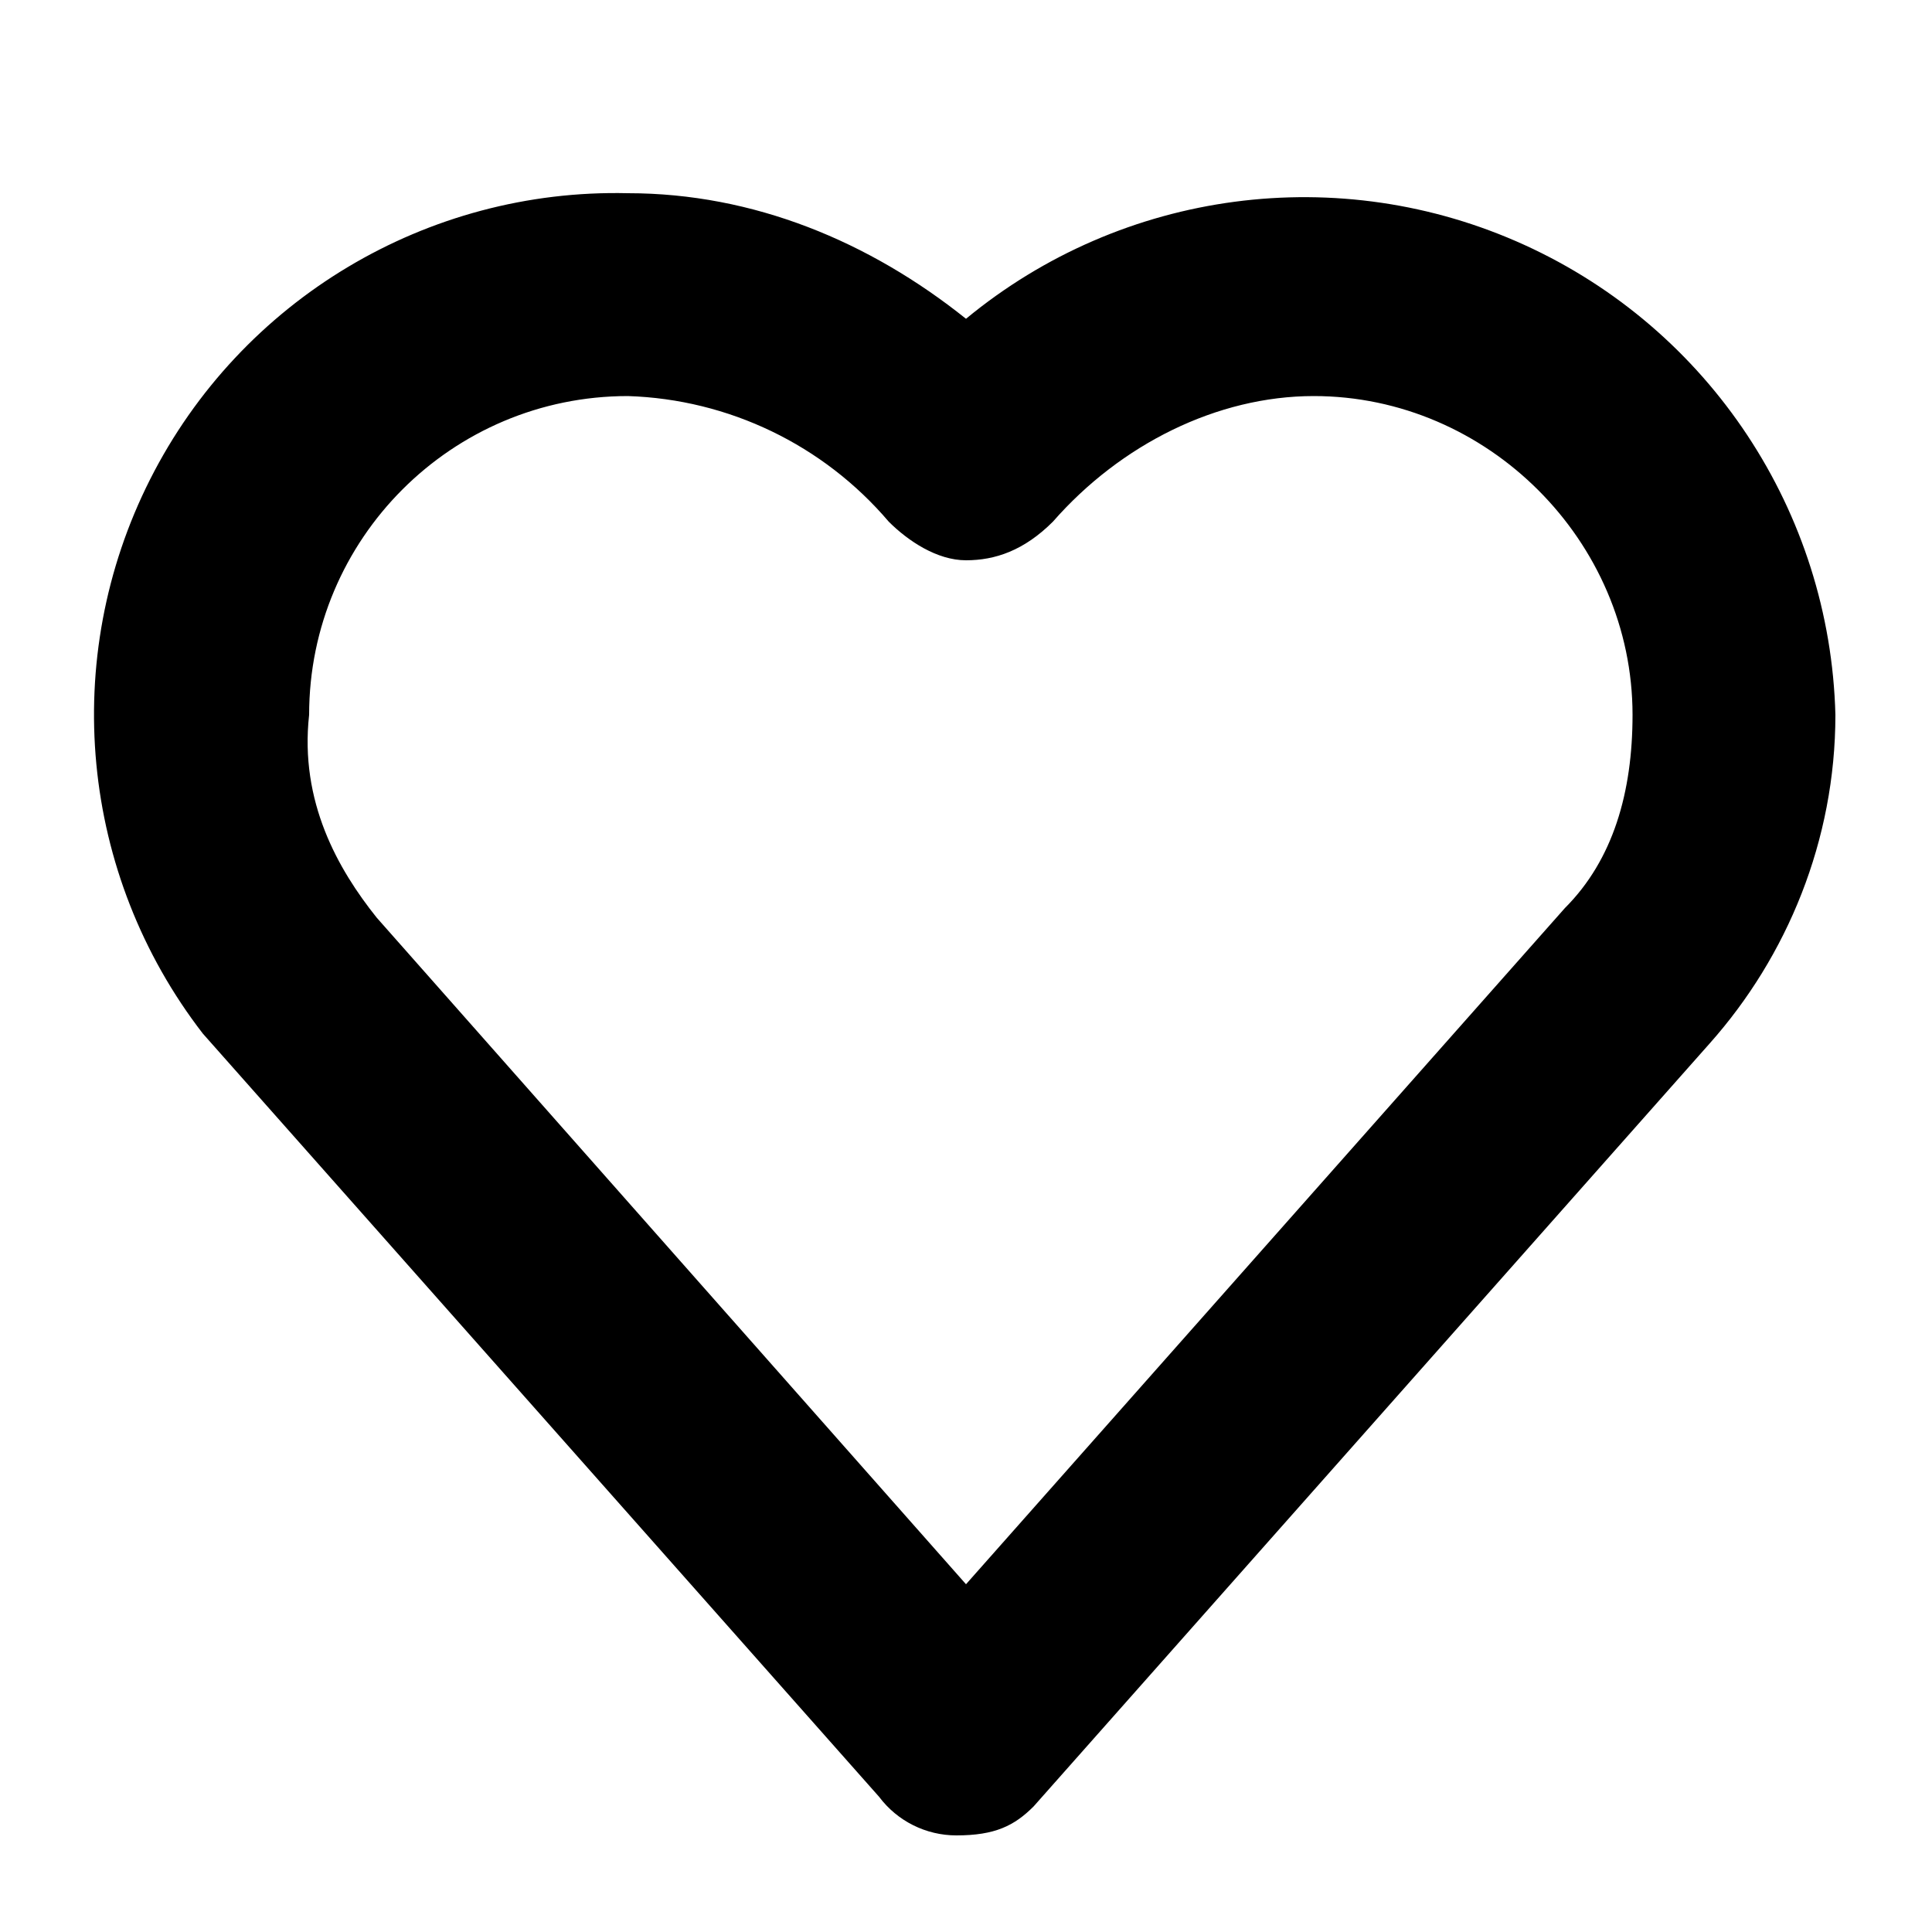
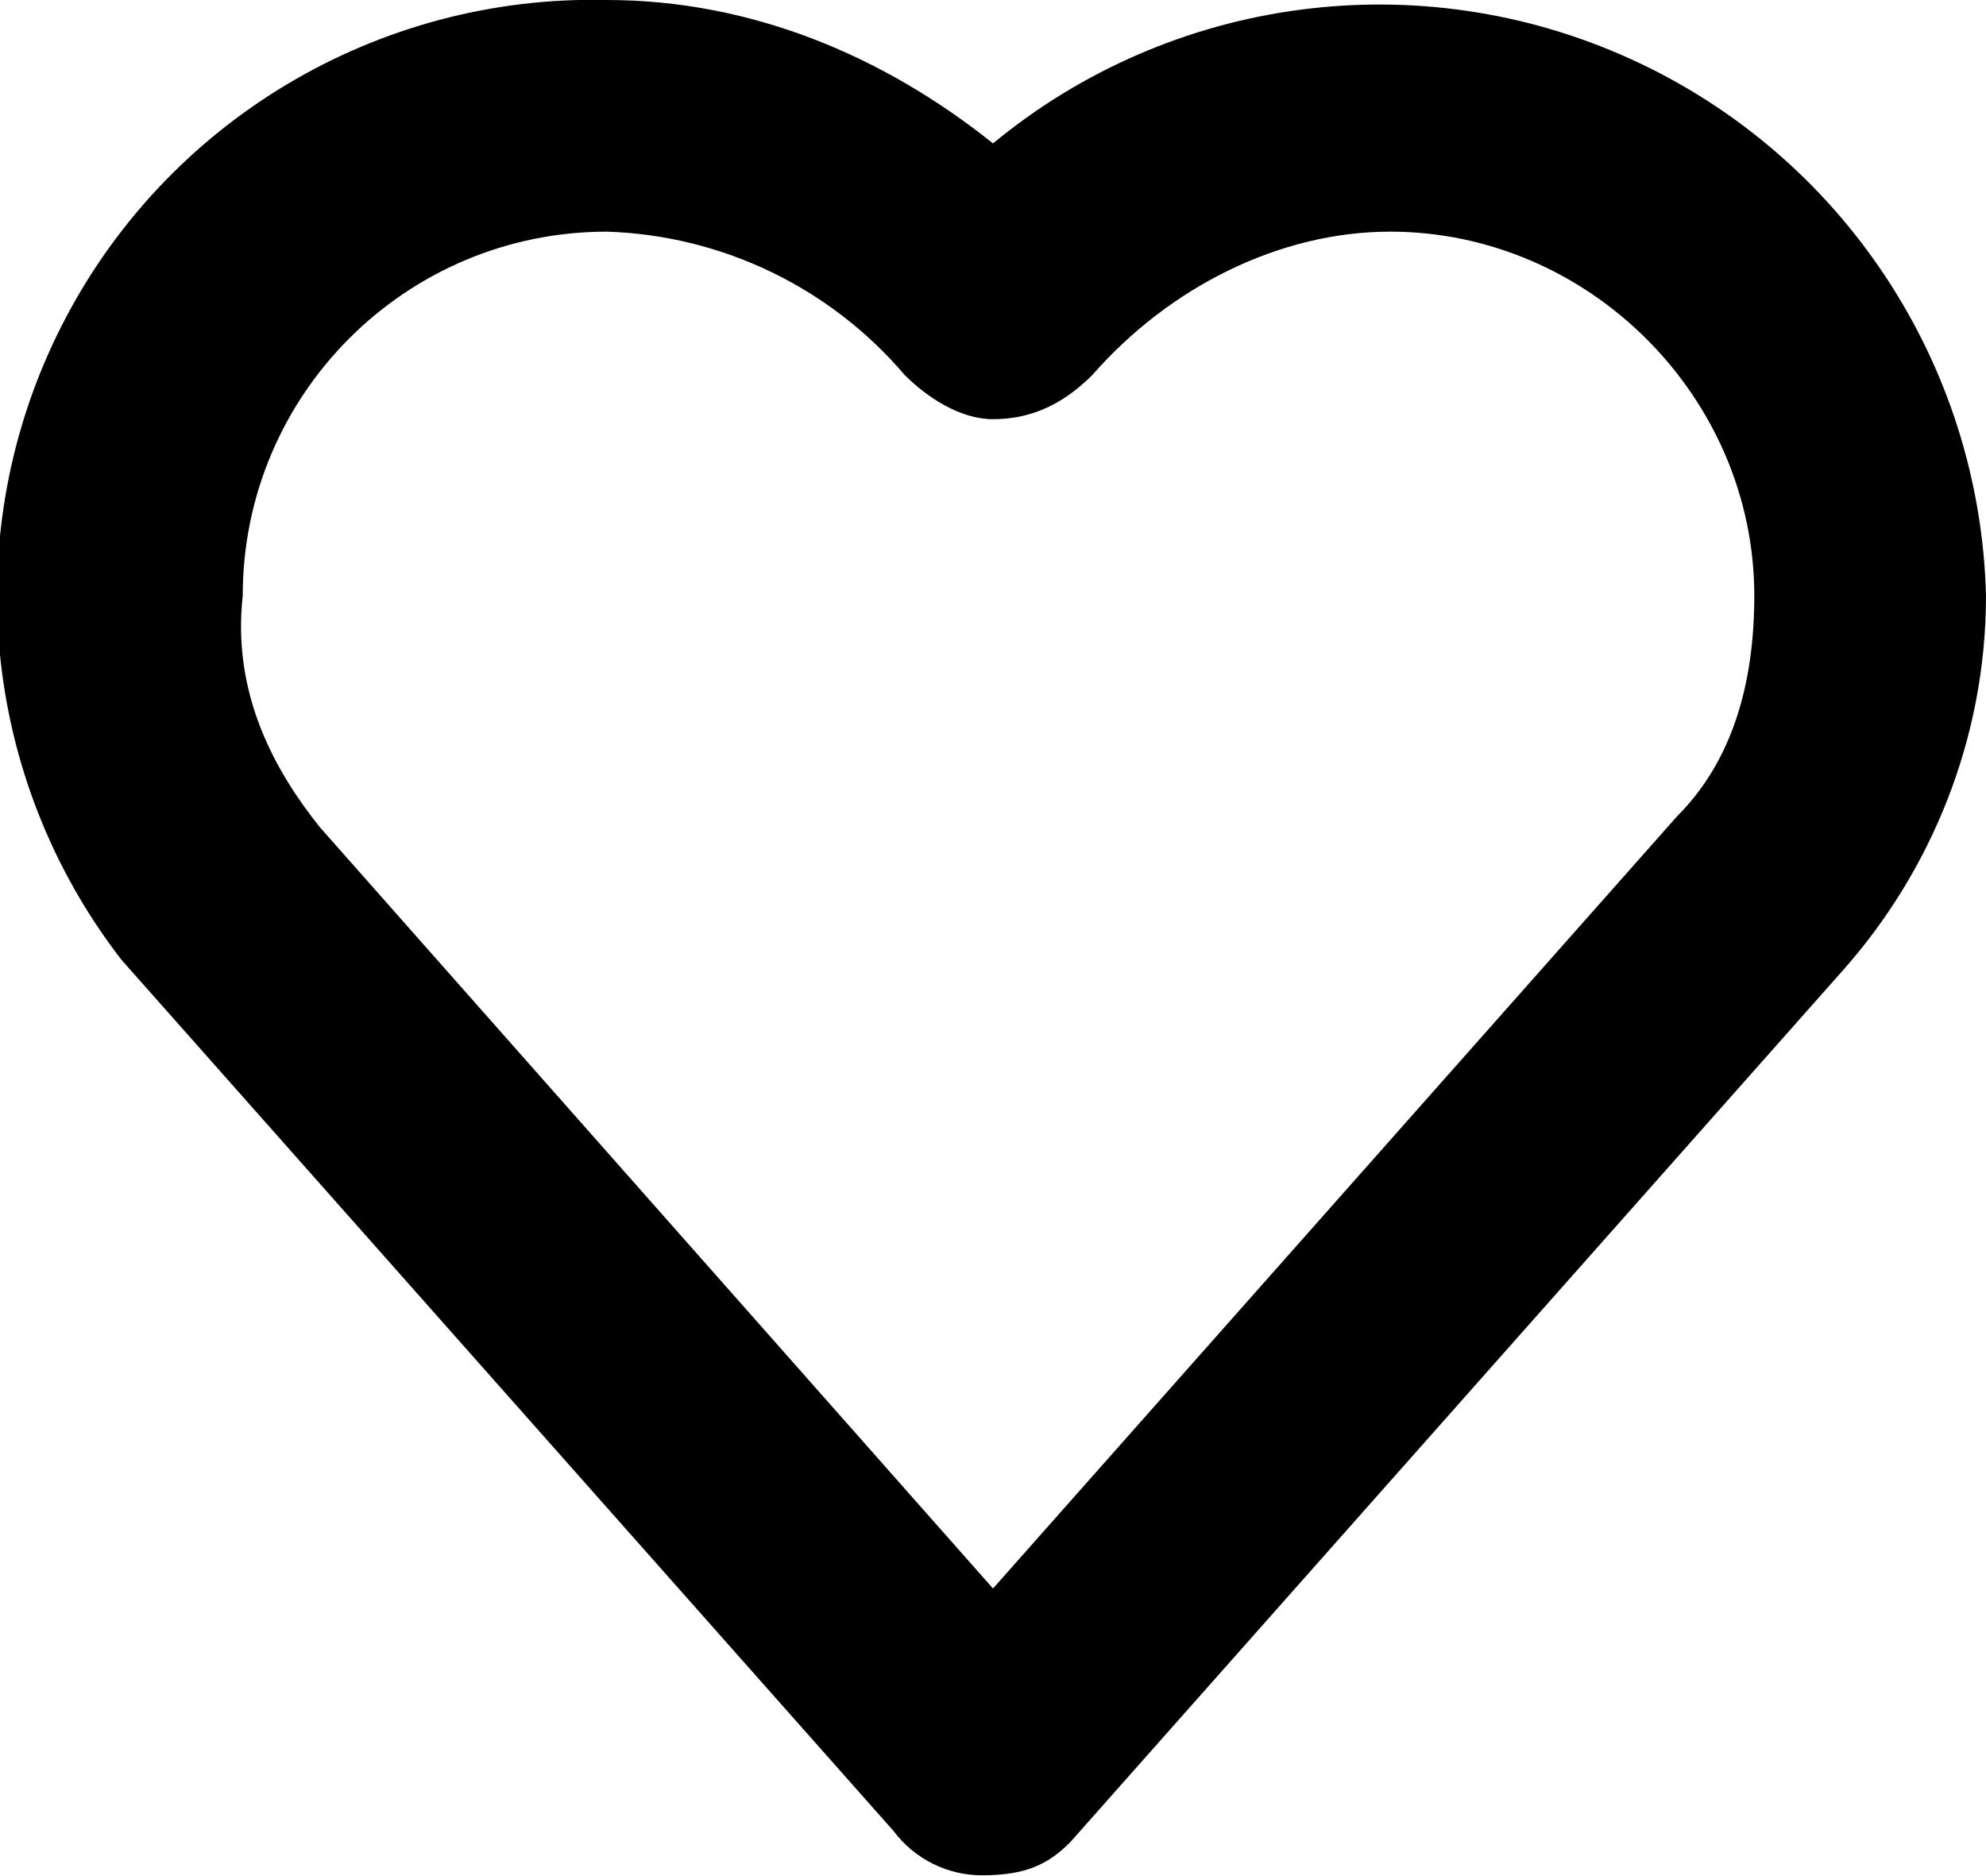
- <svg xmlns="http://www.w3.org/2000/svg" width="20" height="20" fill="none">
-   <path d="M9.9 19a1 1 0 0 1-.8-.4l-7-7.9A5.4 5.4 0 0 1 6.5 2C7.8 2 9 2.5 10 3.3a5.5 5.5 0 0 1 9 4.1c0 1.3-.5 2.5-1.3 3.4l-7 7.9c-.2.2-.4.3-.8.3Zm-6-9.5 6.1 6.9 6.2-7c.5-.5.7-1.2.7-2 0-1.8-1.5-3.3-3.3-3.3-1 0-2 .5-2.7 1.3-.3.3-.6.4-.9.4-.3 0-.6-.2-.8-.4a3.7 3.7 0 0 0-2.7-1.3 3.3 3.3 0 0 0-3.3 3.3c-.1.9.3 1.6.7 2.1-.1 0-.1 0 0 0Z" fill="#000" />
+ <svg xmlns="http://www.w3.org/2000/svg" width="18" height="17" fill="none">
+   <path d="M8.9 17a1 1 0 0 1-.8-.4l-7-7.9A5.4 5.4 0 0 1 5.5 0C6.8 0 8 .5 9 1.3a5.5 5.5 0 0 1 9 4.1c0 1.3-.5 2.5-1.3 3.4l-7 7.9c-.2.2-.4.3-.8.3Zm-6-9.5L9 14.4l6.2-7c.5-.5.7-1.2.7-2 0-1.8-1.5-3.3-3.3-3.3-1 0-2 .5-2.7 1.3-.3.3-.6.4-.9.4-.3 0-.6-.2-.8-.4a3.7 3.7 0 0 0-2.7-1.3 3.3 3.3 0 0 0-3.3 3.3c-.1.9.3 1.6.7 2.1-.1 0-.1 0 0 0Z" fill="#000" />
</svg>
